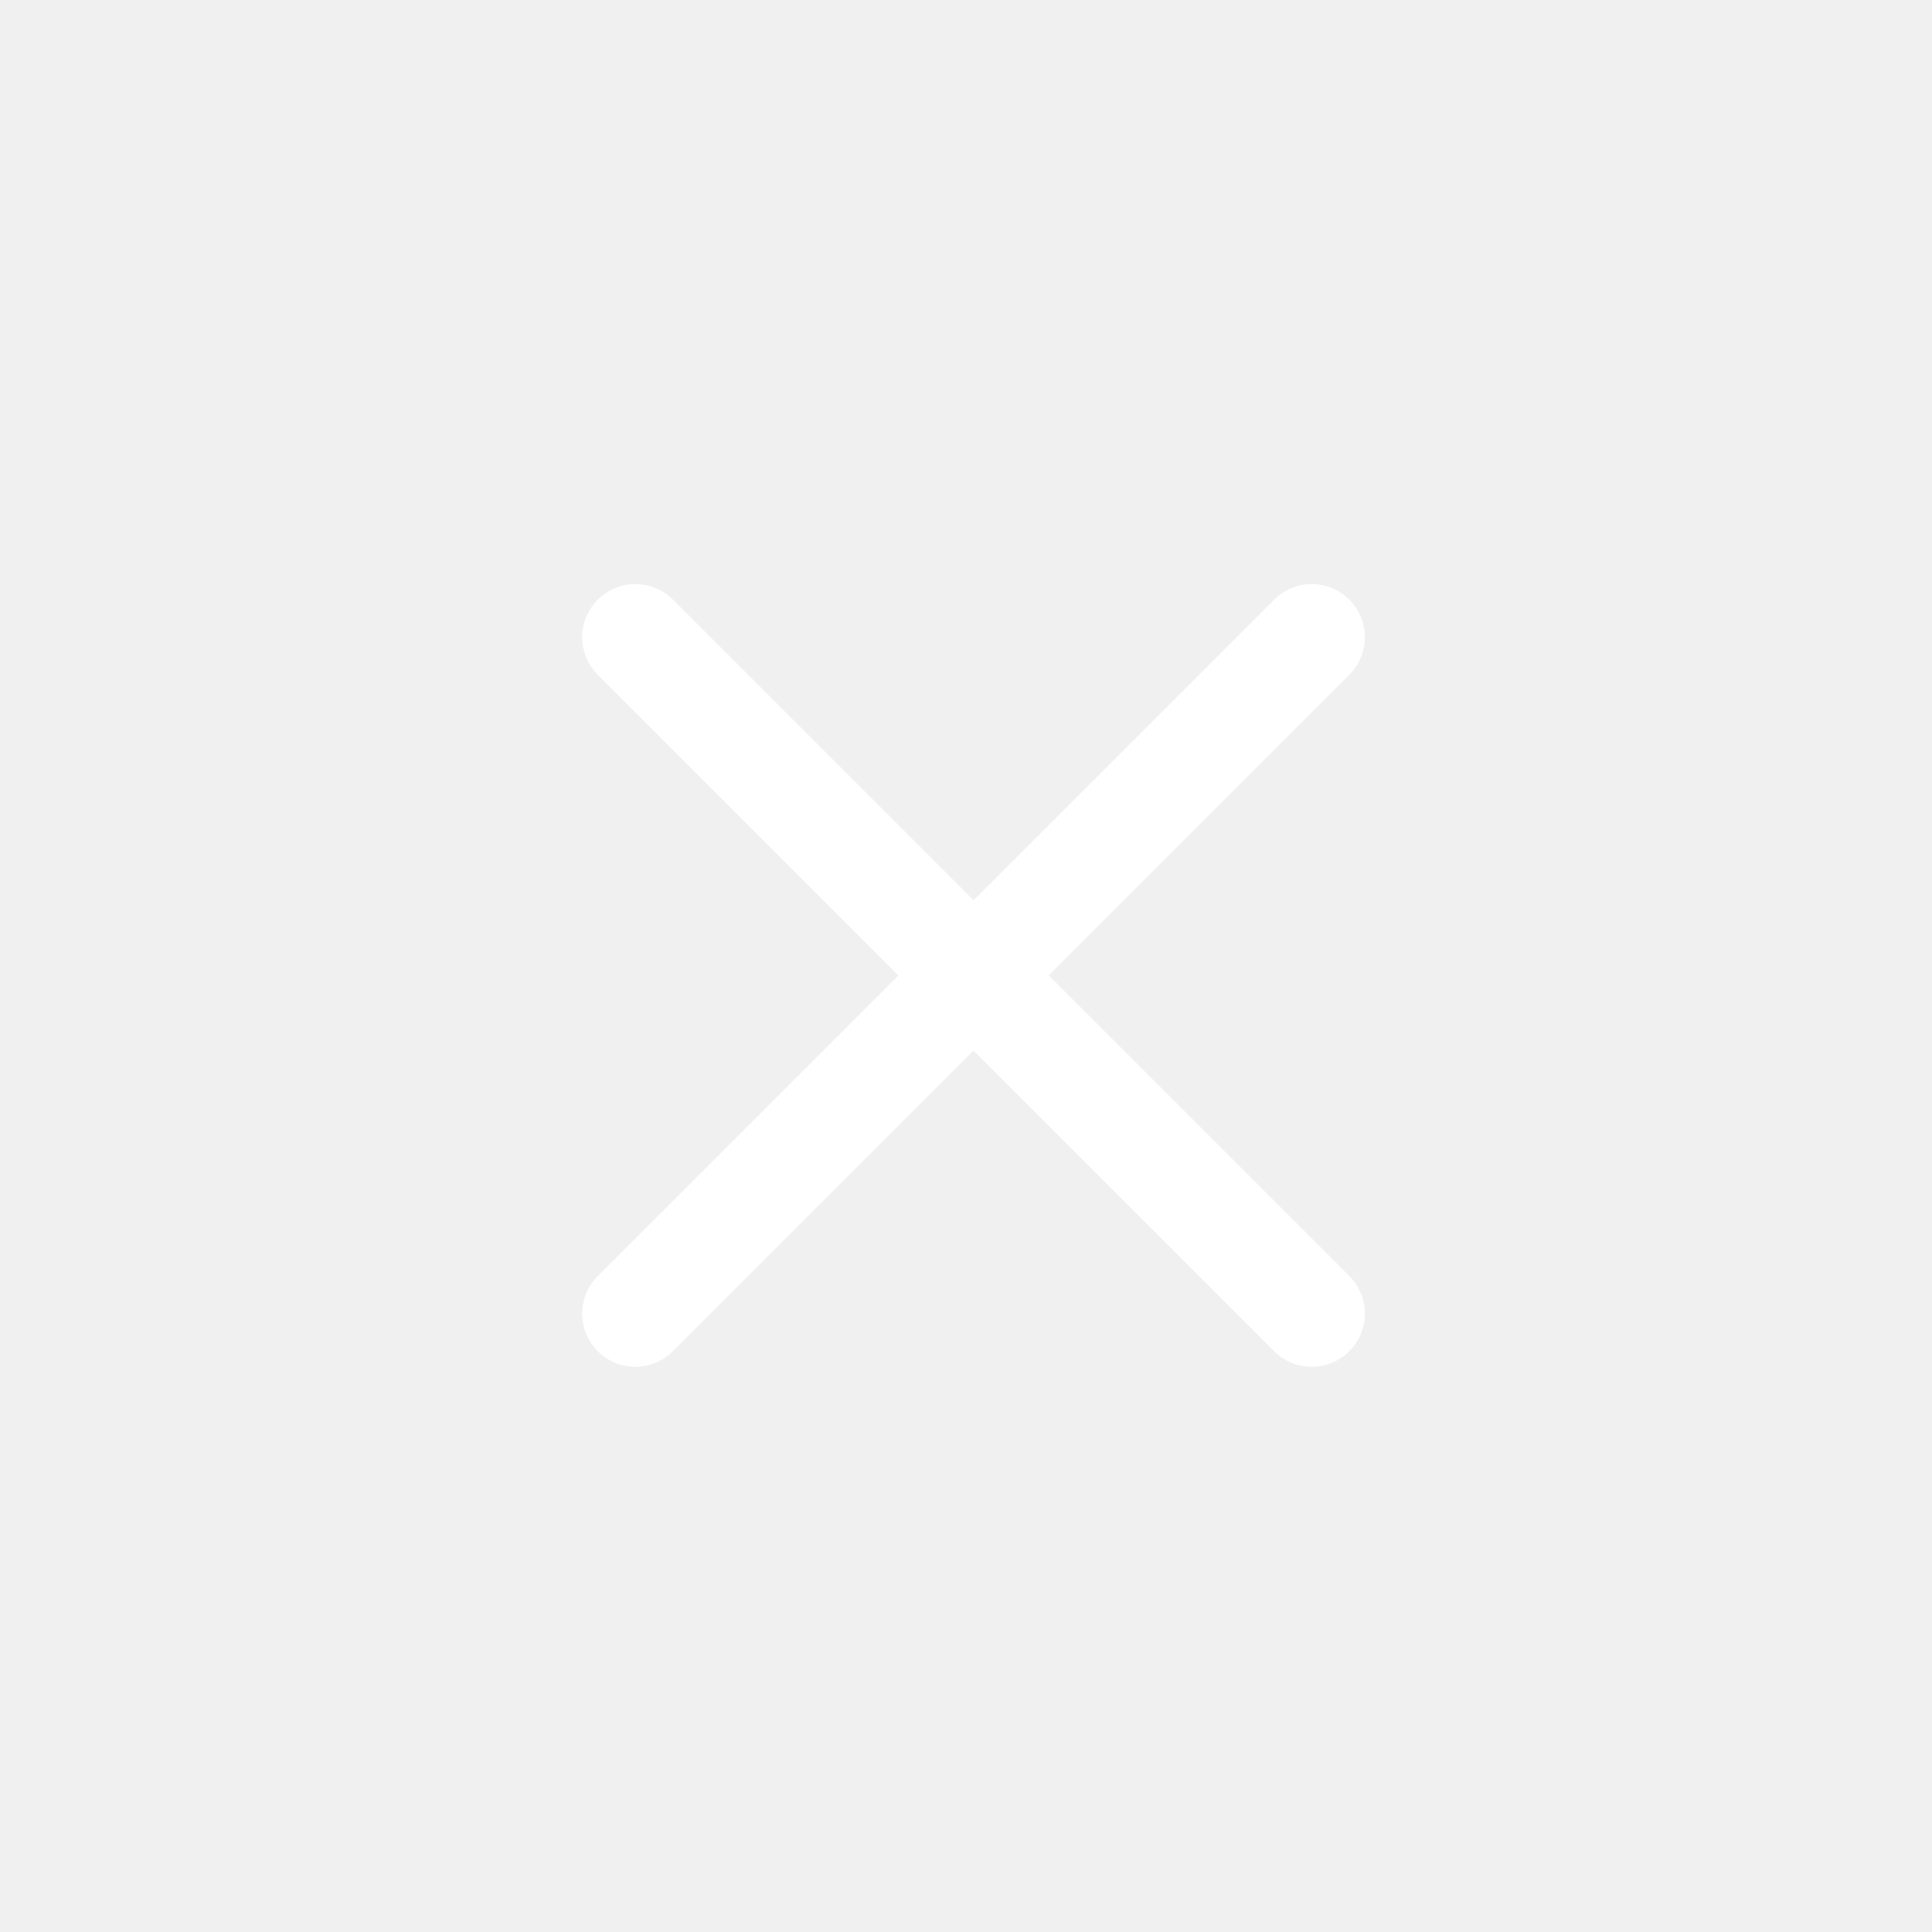
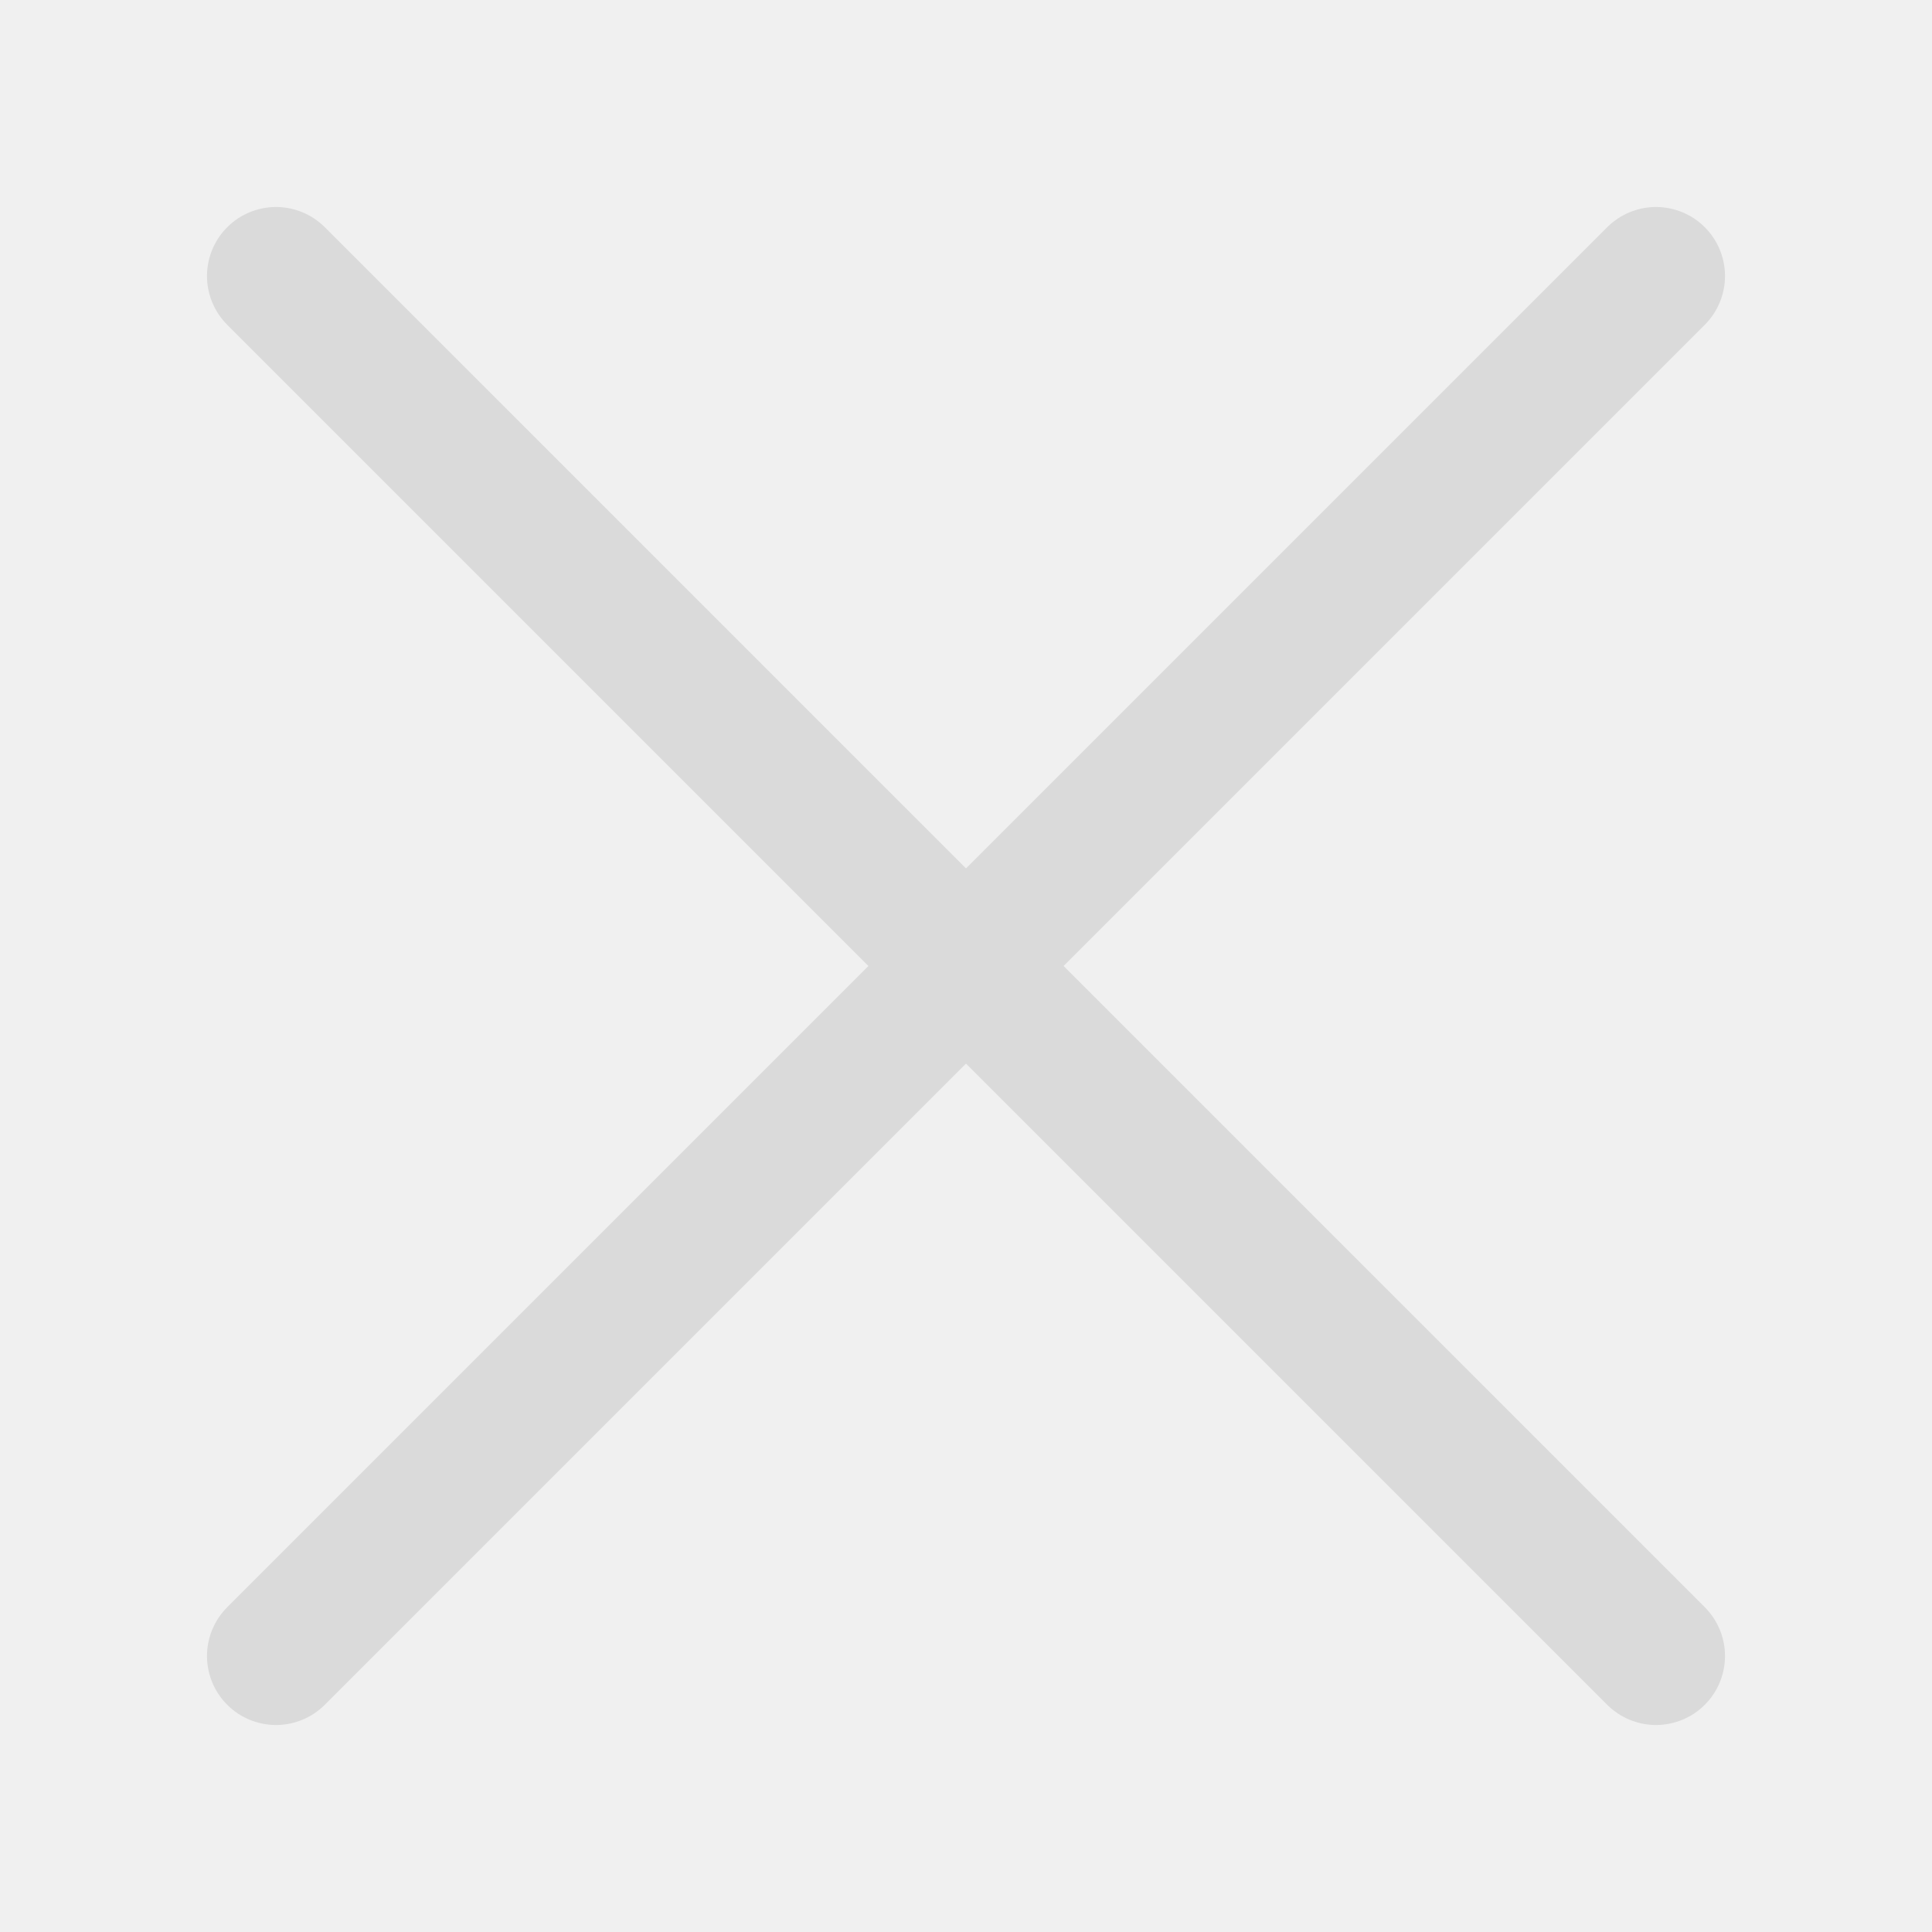
- <svg xmlns="http://www.w3.org/2000/svg" width="57" height="57" viewBox="0 0 57 57" fill="none">
-   <path d="M18.744 18.8L38.7 38.756" stroke="white" stroke-width="3.136" stroke-linecap="round" stroke-linejoin="round" />
-   <path d="M18.744 38.756L38.7 18.8" stroke="white" stroke-width="3.136" stroke-linecap="round" stroke-linejoin="round" />
+ <svg xmlns="http://www.w3.org/2000/svg" width="28" height="28" viewBox="0 0 28 28" fill="none">
+   <g opacity="0.1" clip-path="url(#clip0_1963_4032)">
+     <g clip-path="url(#clip1_1963_4032)">
+       <path d="M4 4L14 14M24 24L14 14M14 14L4 24M14 14L24 4" stroke="#141414" stroke-width="2" stroke-linecap="round" />
+     </g>
+   </g>
+   <defs>
+     <clipPath id="clip0_1963_4032">
+       <rect width="28" height="28" fill="white" />
+     </clipPath>
+     <clipPath id="clip1_1963_4032">
+       <rect width="28" height="28" fill="white" />
+     </clipPath>
+   </defs>
</svg>
